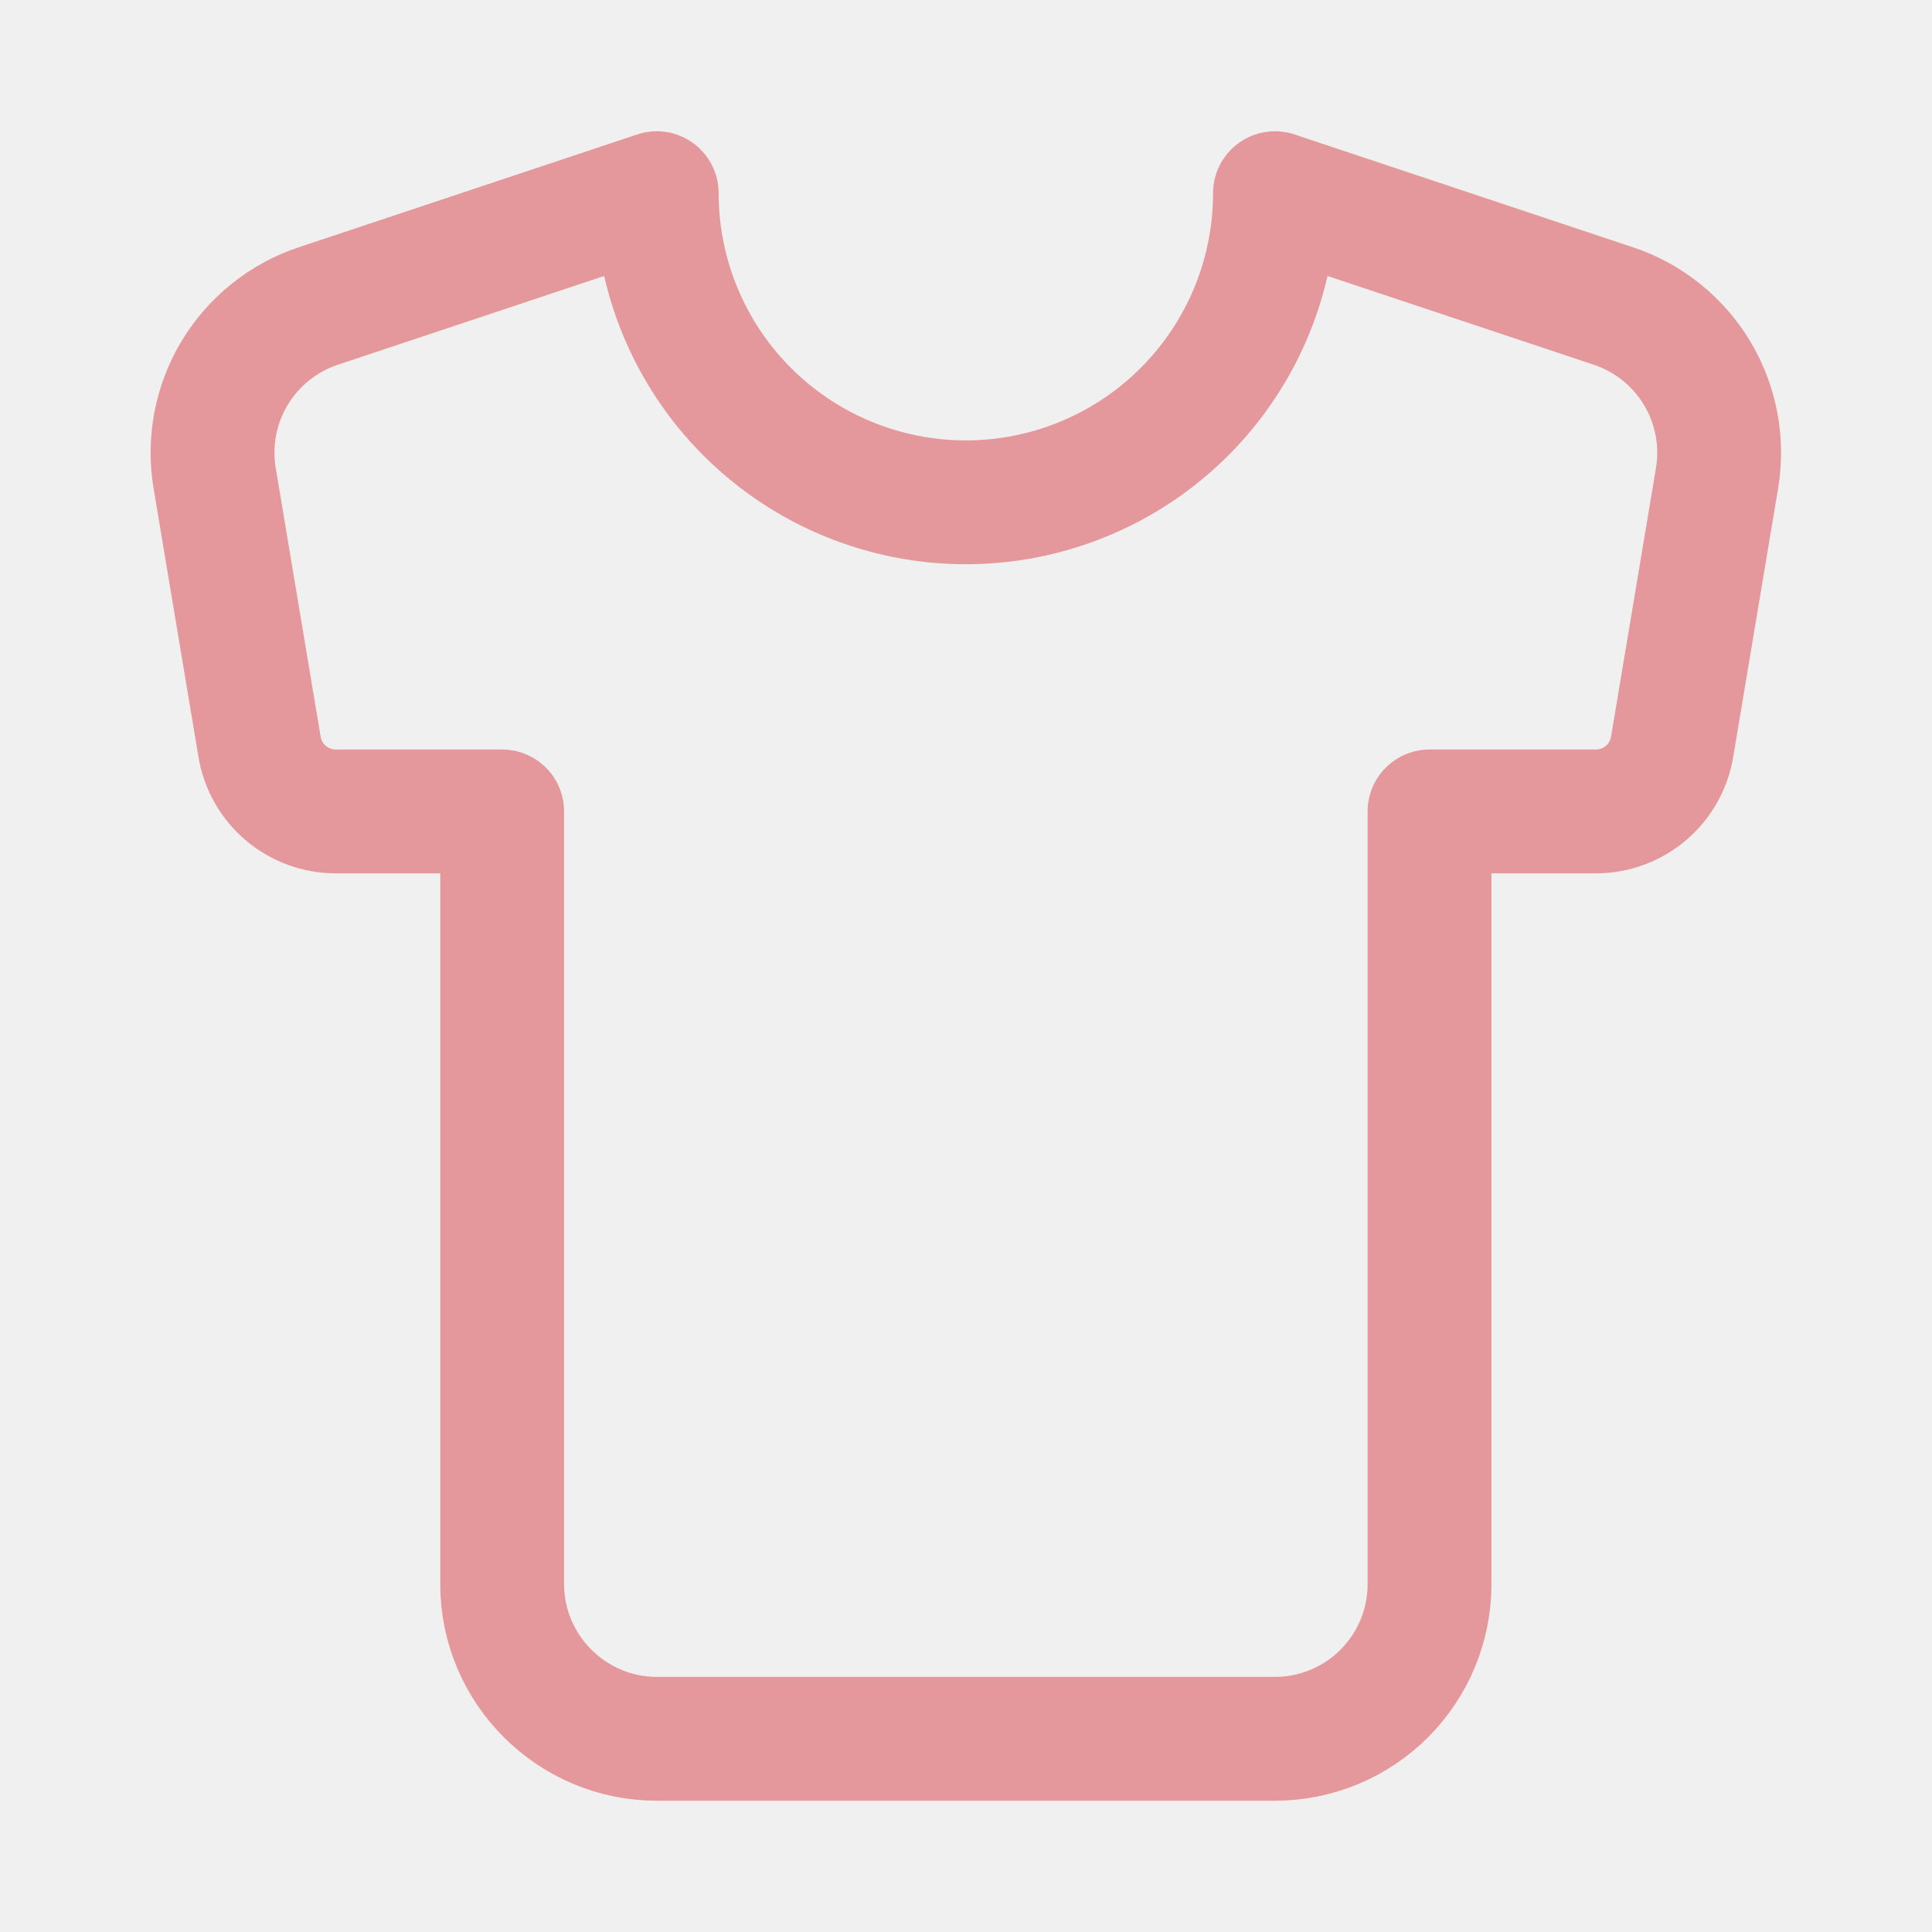
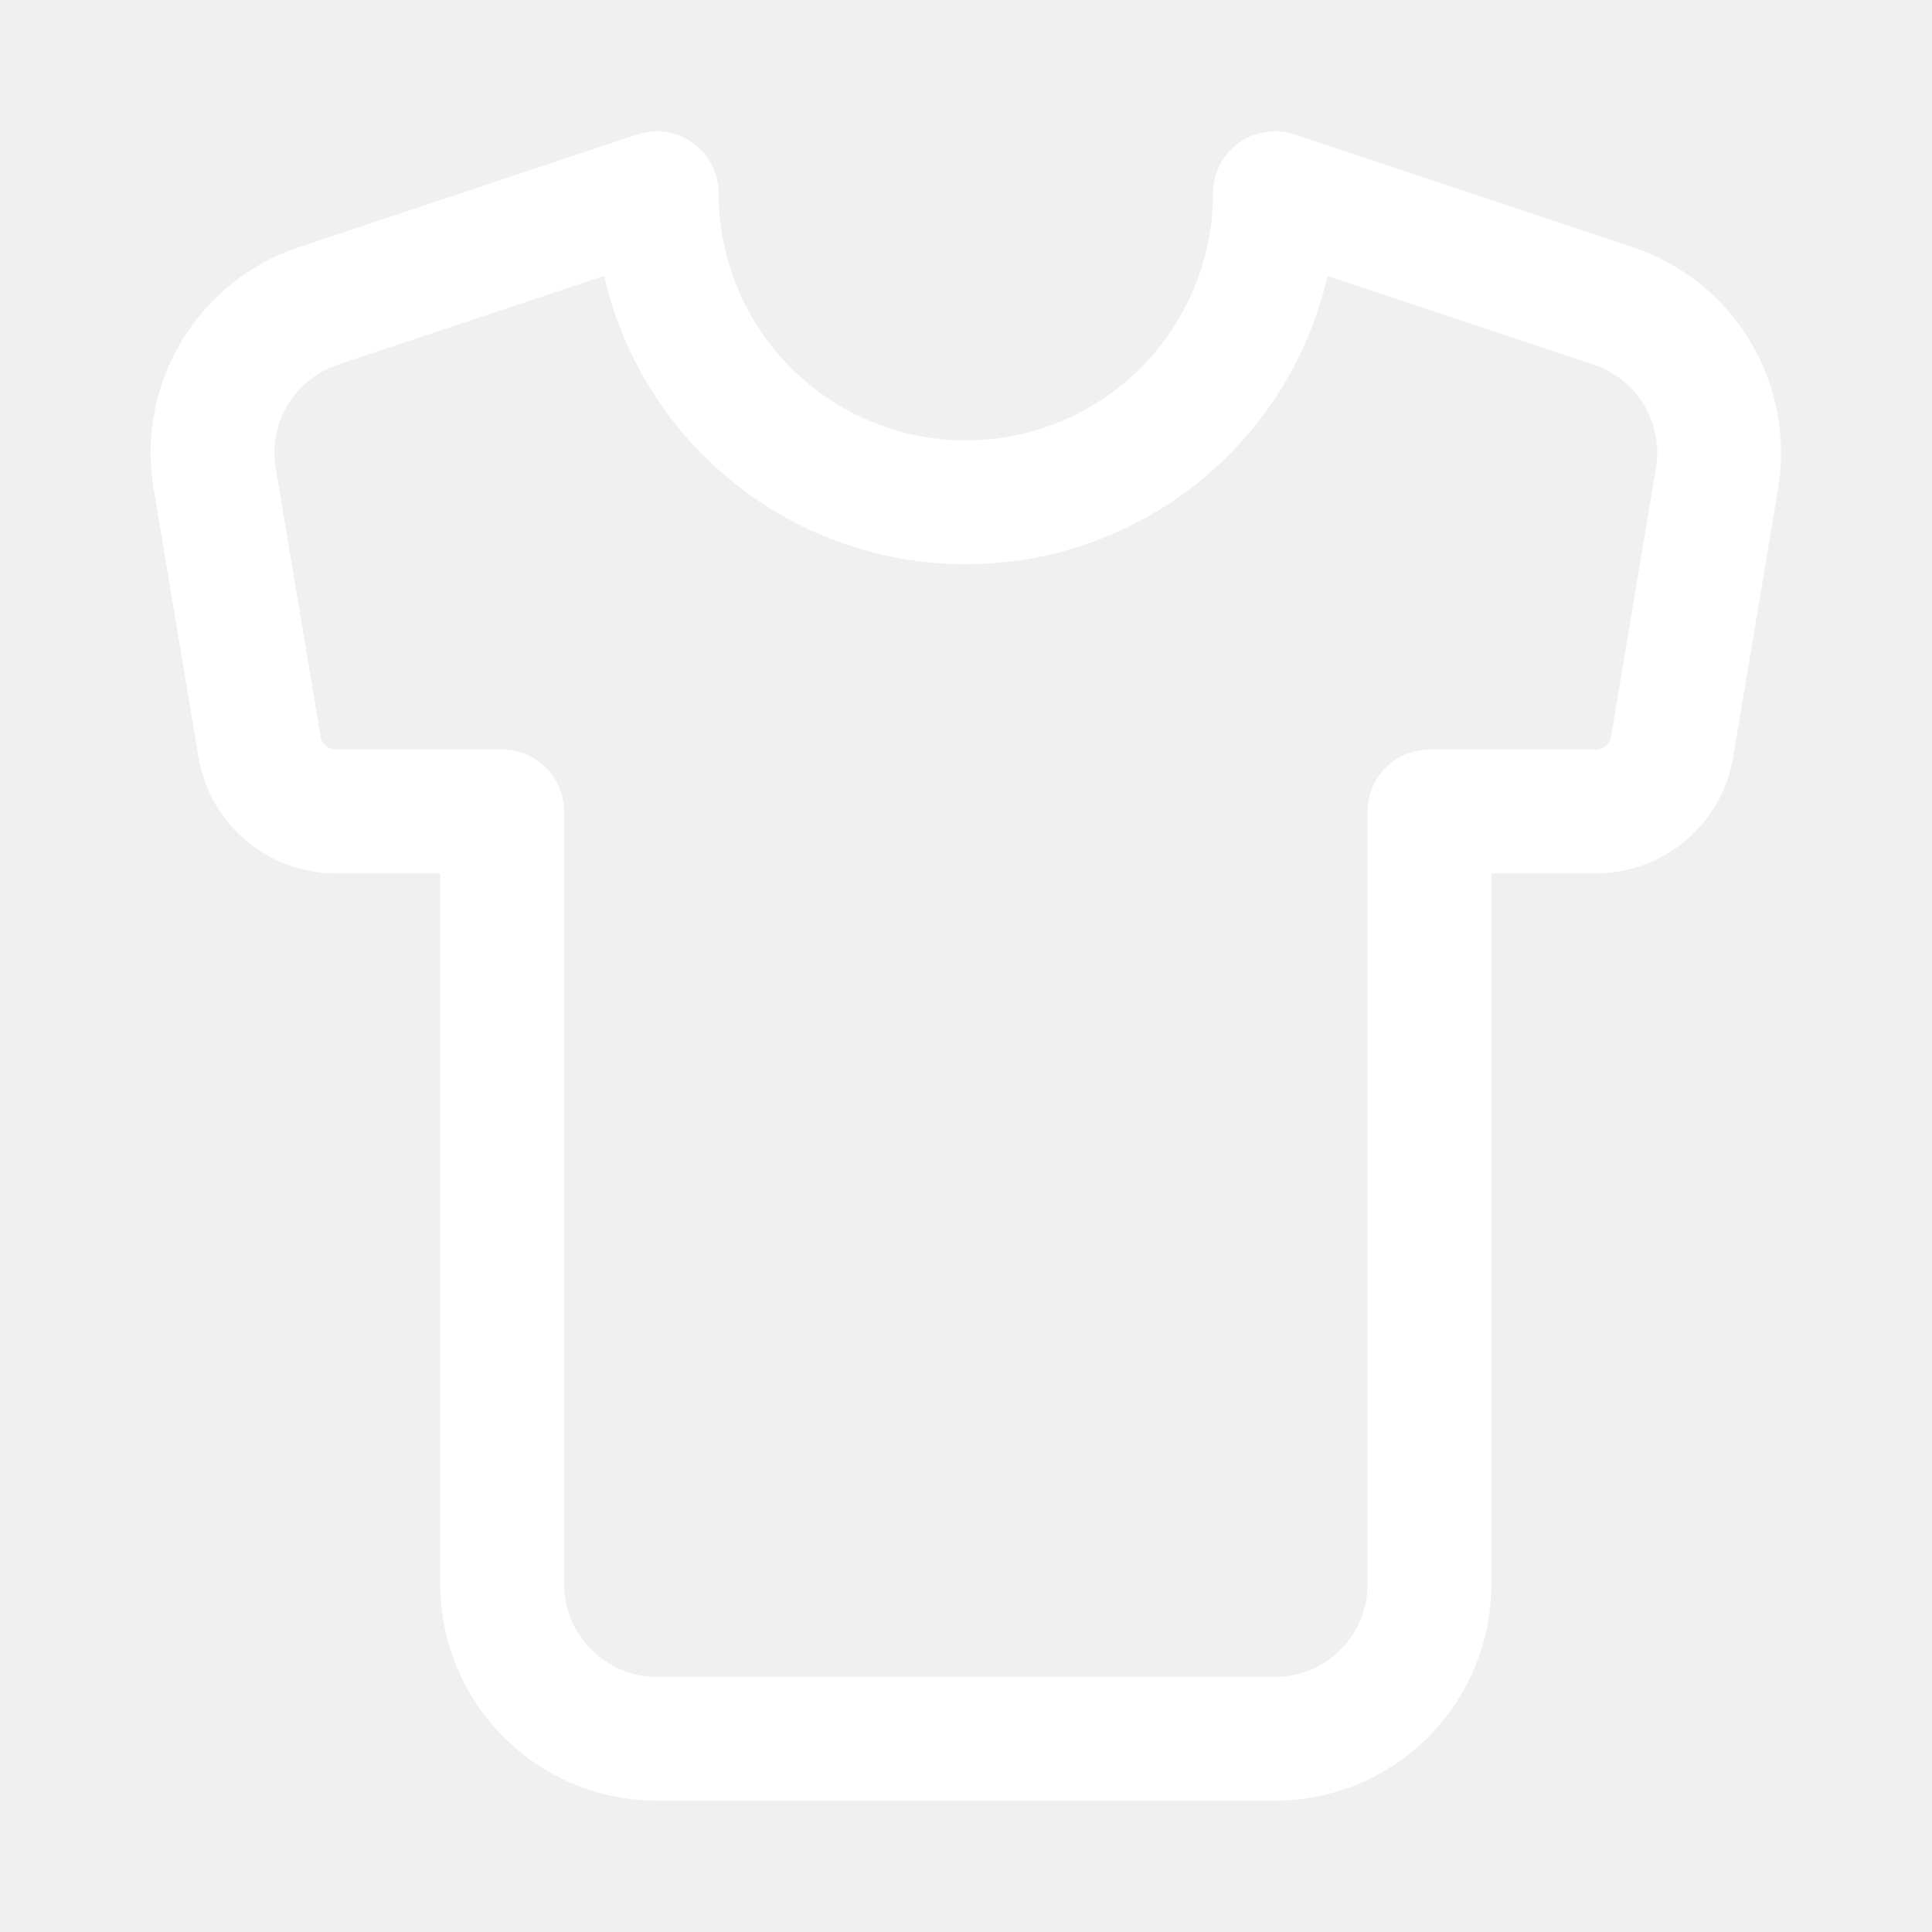
<svg xmlns="http://www.w3.org/2000/svg" width="50" height="50" viewBox="0 0 50 50" fill="none">
-   <path d="M41.756 7.92L32.996 5C32.996 7.122 32.153 9.157 30.652 10.657C29.152 12.157 27.117 13 24.996 13C22.874 13 20.839 12.157 19.339 10.657C17.838 9.157 16.996 7.122 16.996 5L8.236 7.92C7.33 8.222 6.563 8.837 6.071 9.655C5.58 10.473 5.397 11.439 5.556 12.38L6.716 19.32C6.792 19.79 7.033 20.217 7.396 20.525C7.759 20.833 8.22 21.001 8.696 21H12.996V41C12.996 43.2 14.796 45 16.996 45H32.996C34.056 45 35.074 44.579 35.824 43.828C36.574 43.078 36.996 42.061 36.996 41V21H41.296C41.772 21.001 42.233 20.833 42.595 20.525C42.958 20.217 43.2 19.79 43.276 19.32L44.436 12.38C44.594 11.439 44.411 10.473 43.92 9.655C43.428 8.837 42.661 8.222 41.756 7.92Z" stroke="#E5989B" stroke-width="3.205" stroke-linecap="round" stroke-linejoin="round" />
+   <path d="M41.756 7.92L32.996 5C32.996 7.122 32.153 9.157 30.652 10.657C29.152 12.157 27.117 13 24.996 13C22.874 13 20.839 12.157 19.339 10.657C17.838 9.157 16.996 7.122 16.996 5L8.236 7.92C7.33 8.222 6.563 8.837 6.071 9.655C5.58 10.473 5.397 11.439 5.556 12.38L6.716 19.32C6.792 19.79 7.033 20.217 7.396 20.525C7.759 20.833 8.22 21.001 8.696 21H12.996V41C12.996 43.2 14.796 45 16.996 45H32.996C34.056 45 35.074 44.579 35.824 43.828C36.574 43.078 36.996 42.061 36.996 41V21H41.296C41.772 21.001 42.233 20.833 42.595 20.525C42.958 20.217 43.2 19.79 43.276 19.32L44.436 12.38C44.594 11.439 44.411 10.473 43.92 9.655C43.428 8.837 42.661 8.222 41.756 7.92Z" stroke="#FFFFFF" stroke-width="3.205" stroke-linecap="round" stroke-linejoin="round" />
</svg>
